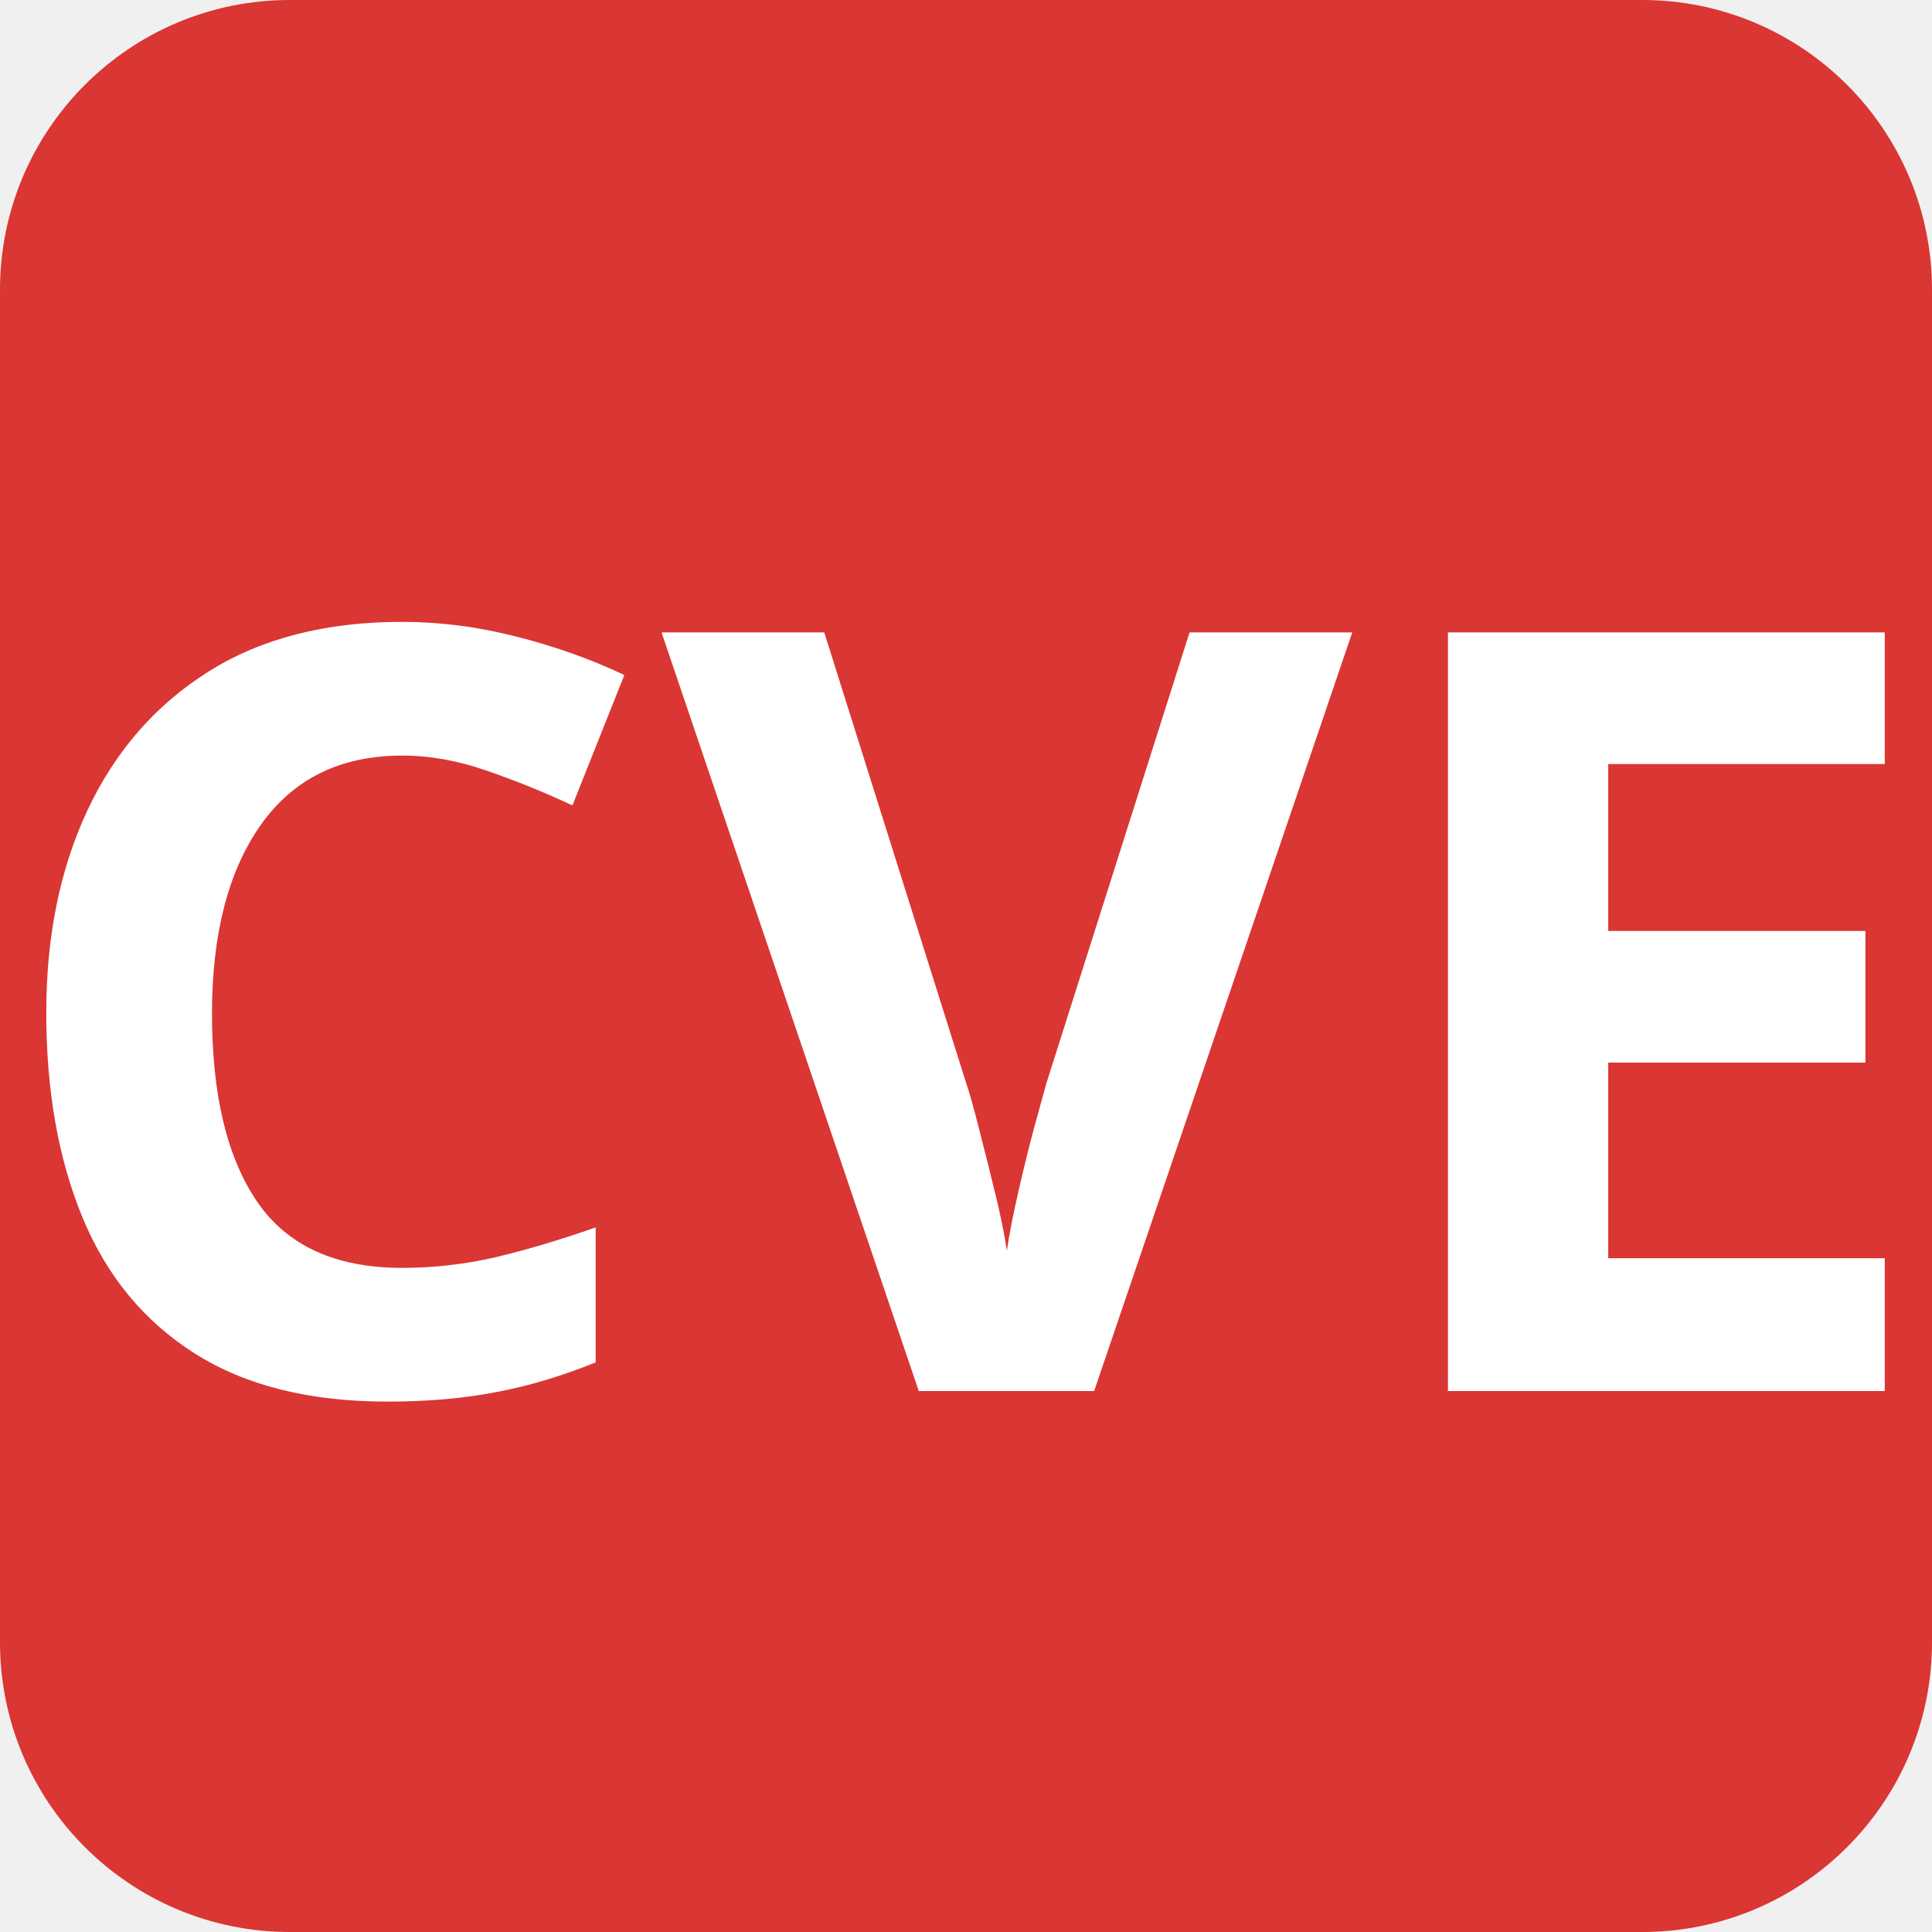
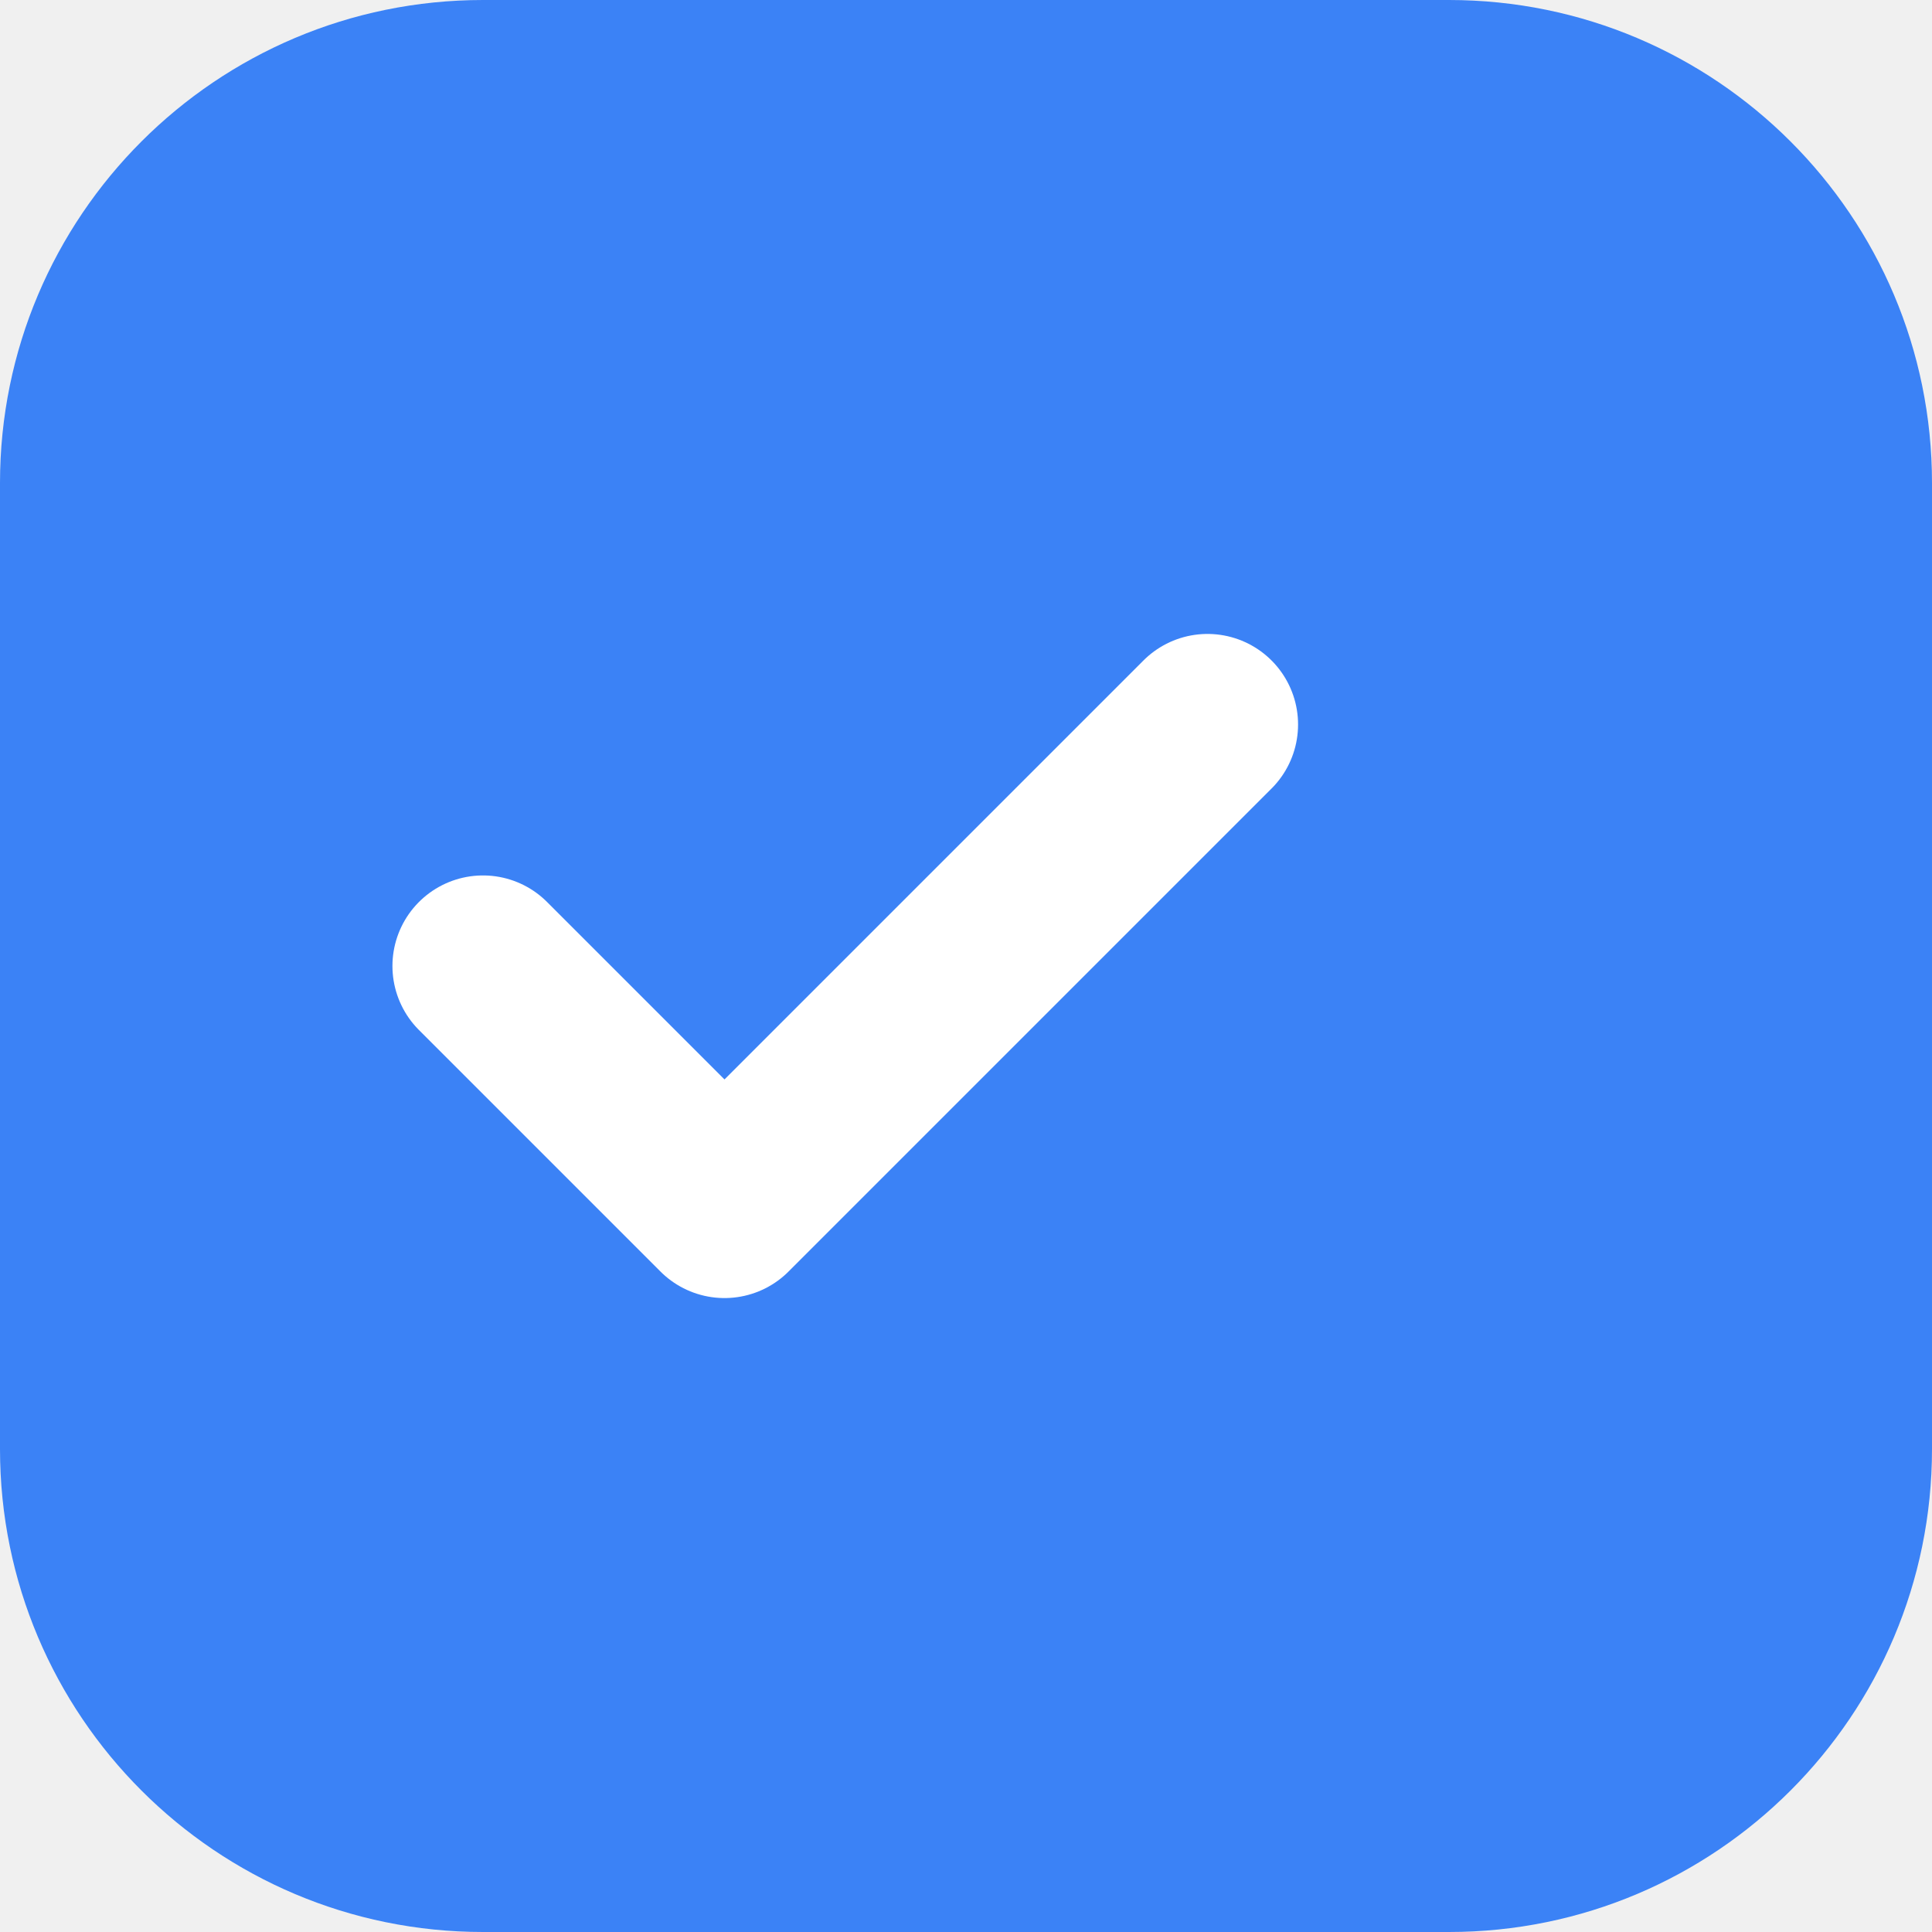
- <svg xmlns="http://www.w3.org/2000/svg" viewBox="0 0 100 100">
-   <rect width="100" height="100" rx="15" fill="#da3633" />
-   <text x="50" y="72" font-size="55" font-family="system-ui" font-weight="bold" fill="#fff" text-anchor="middle">CVE</text>
+ <svg xmlns="http://www.w3.org/2000/svg" viewBox="0 0 32 32" fill="none">
+   <rect width="32" height="32" rx="8" fill="#3b82f6" />
+   <path d="M8 16l4 4 8-8" stroke="#fff" stroke-width="3" stroke-linecap="round" stroke-linejoin="round" />
</svg>
